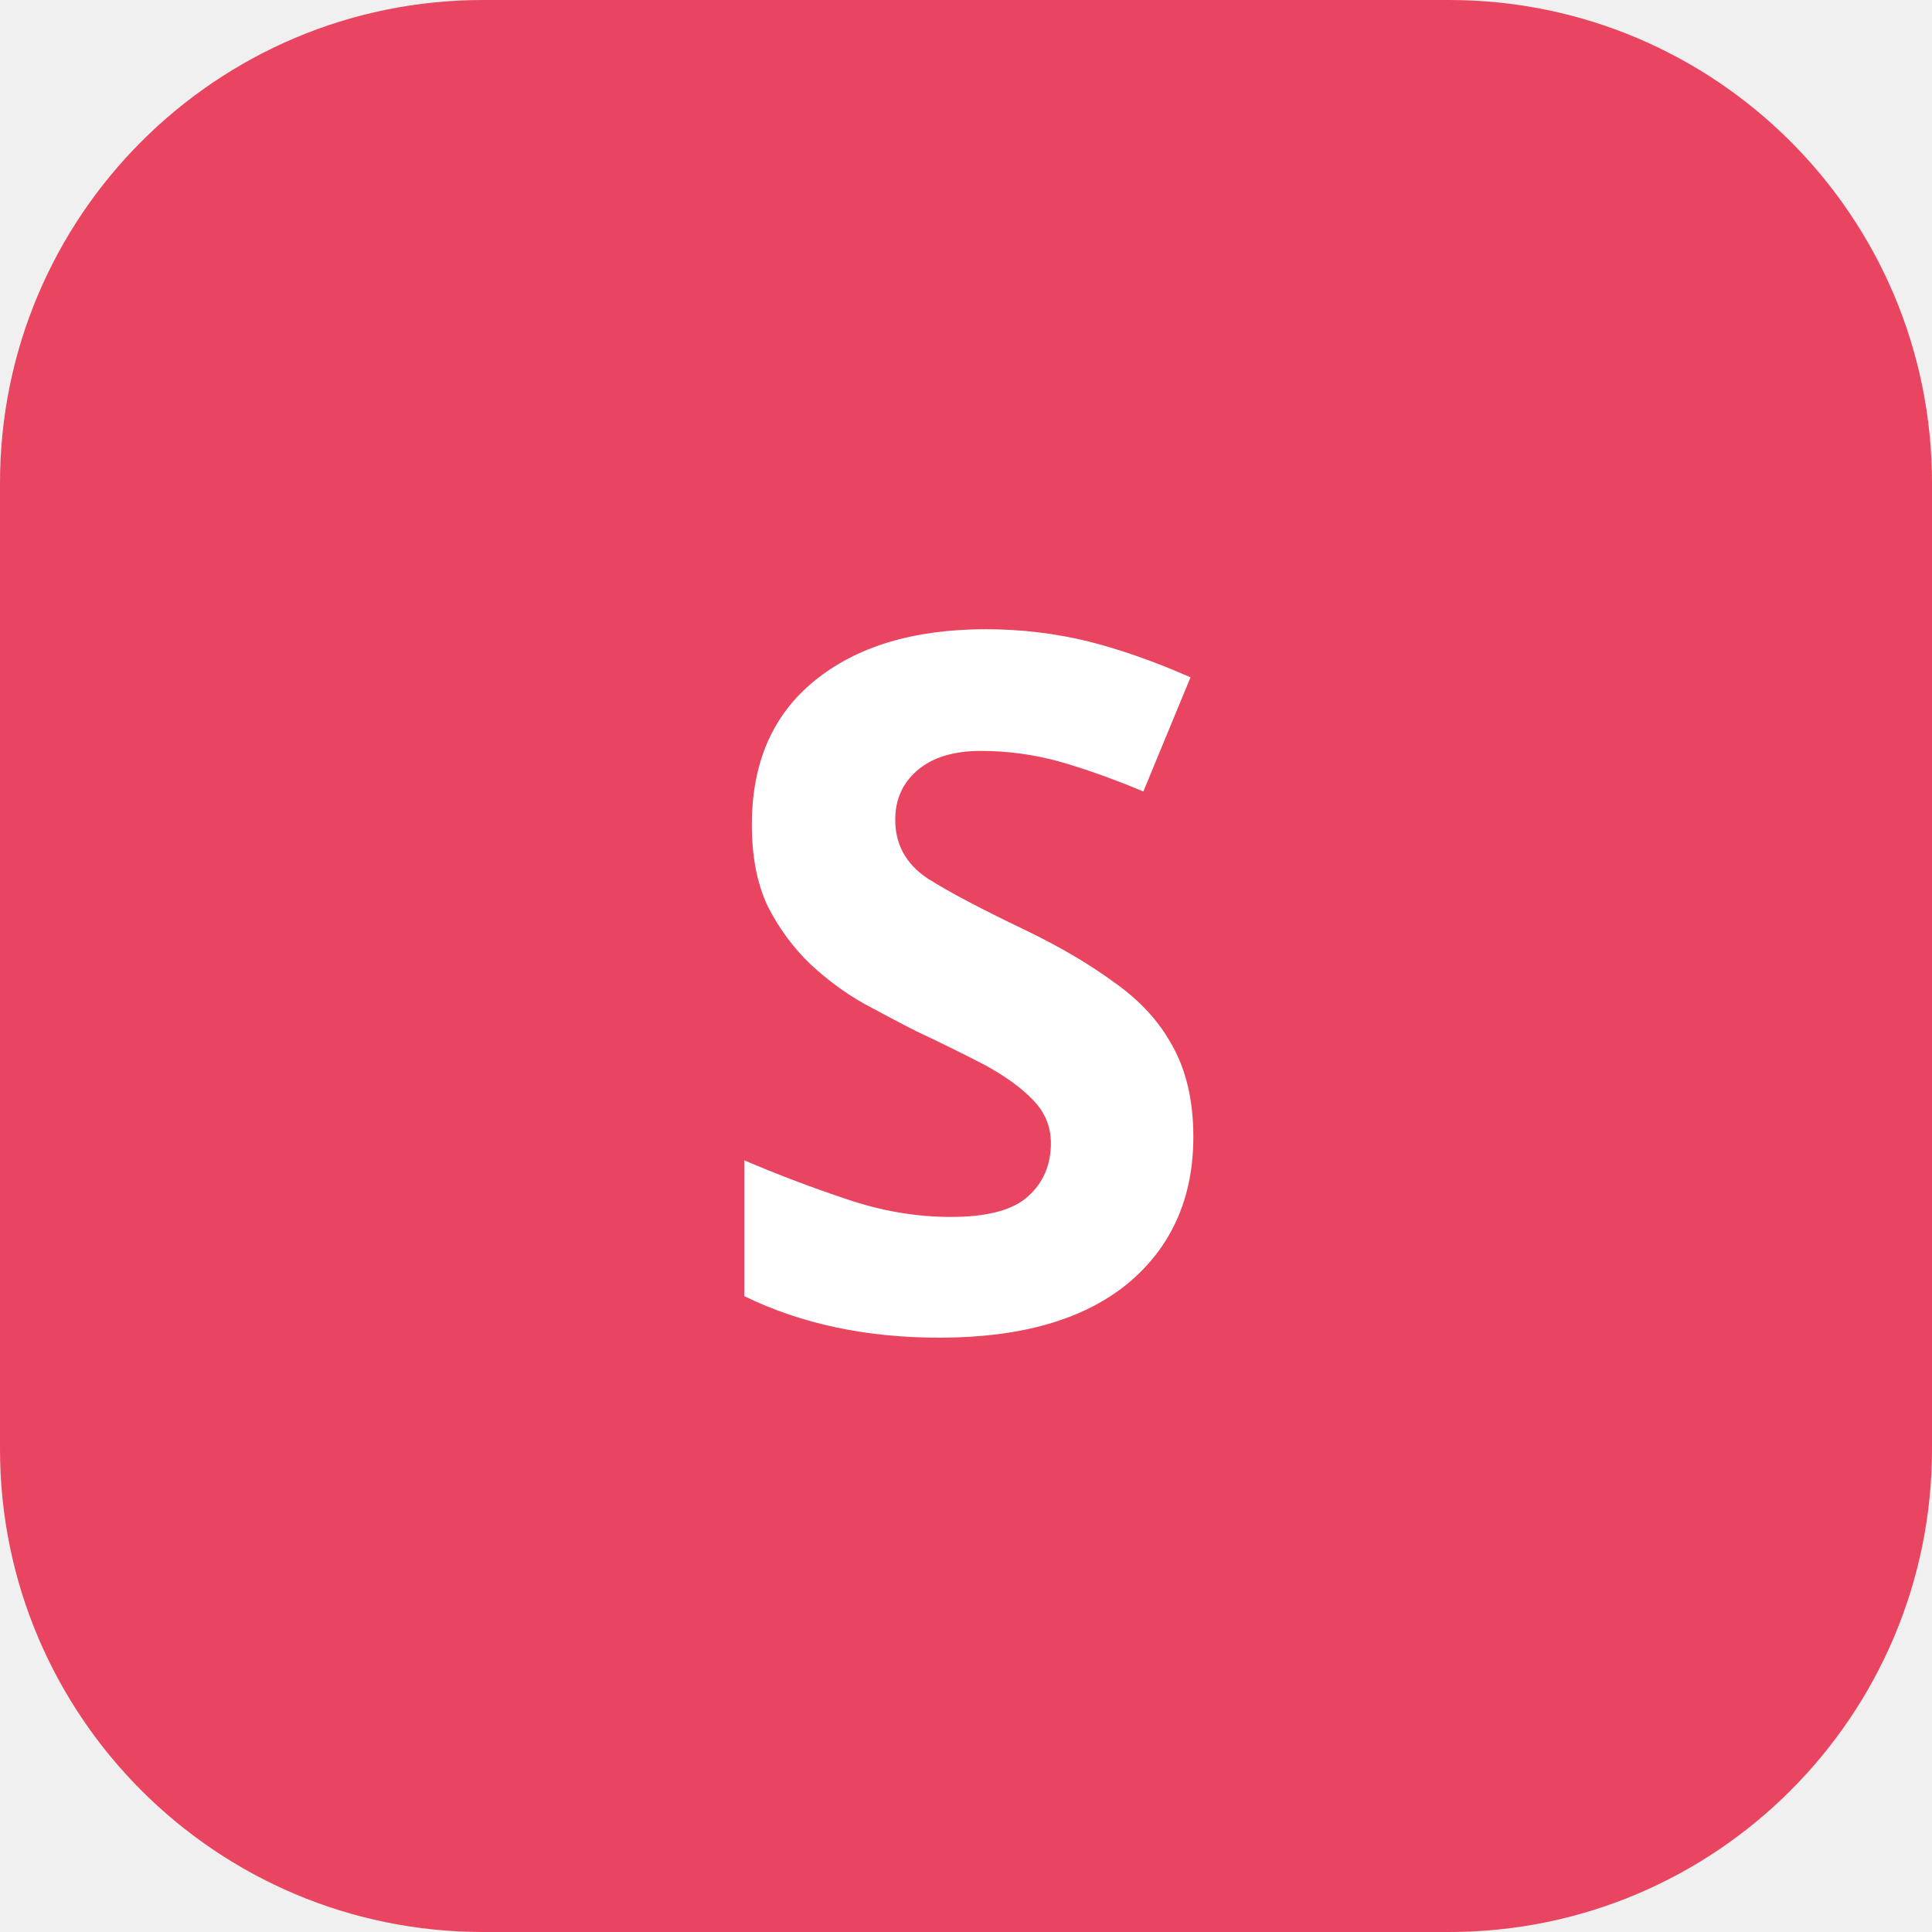
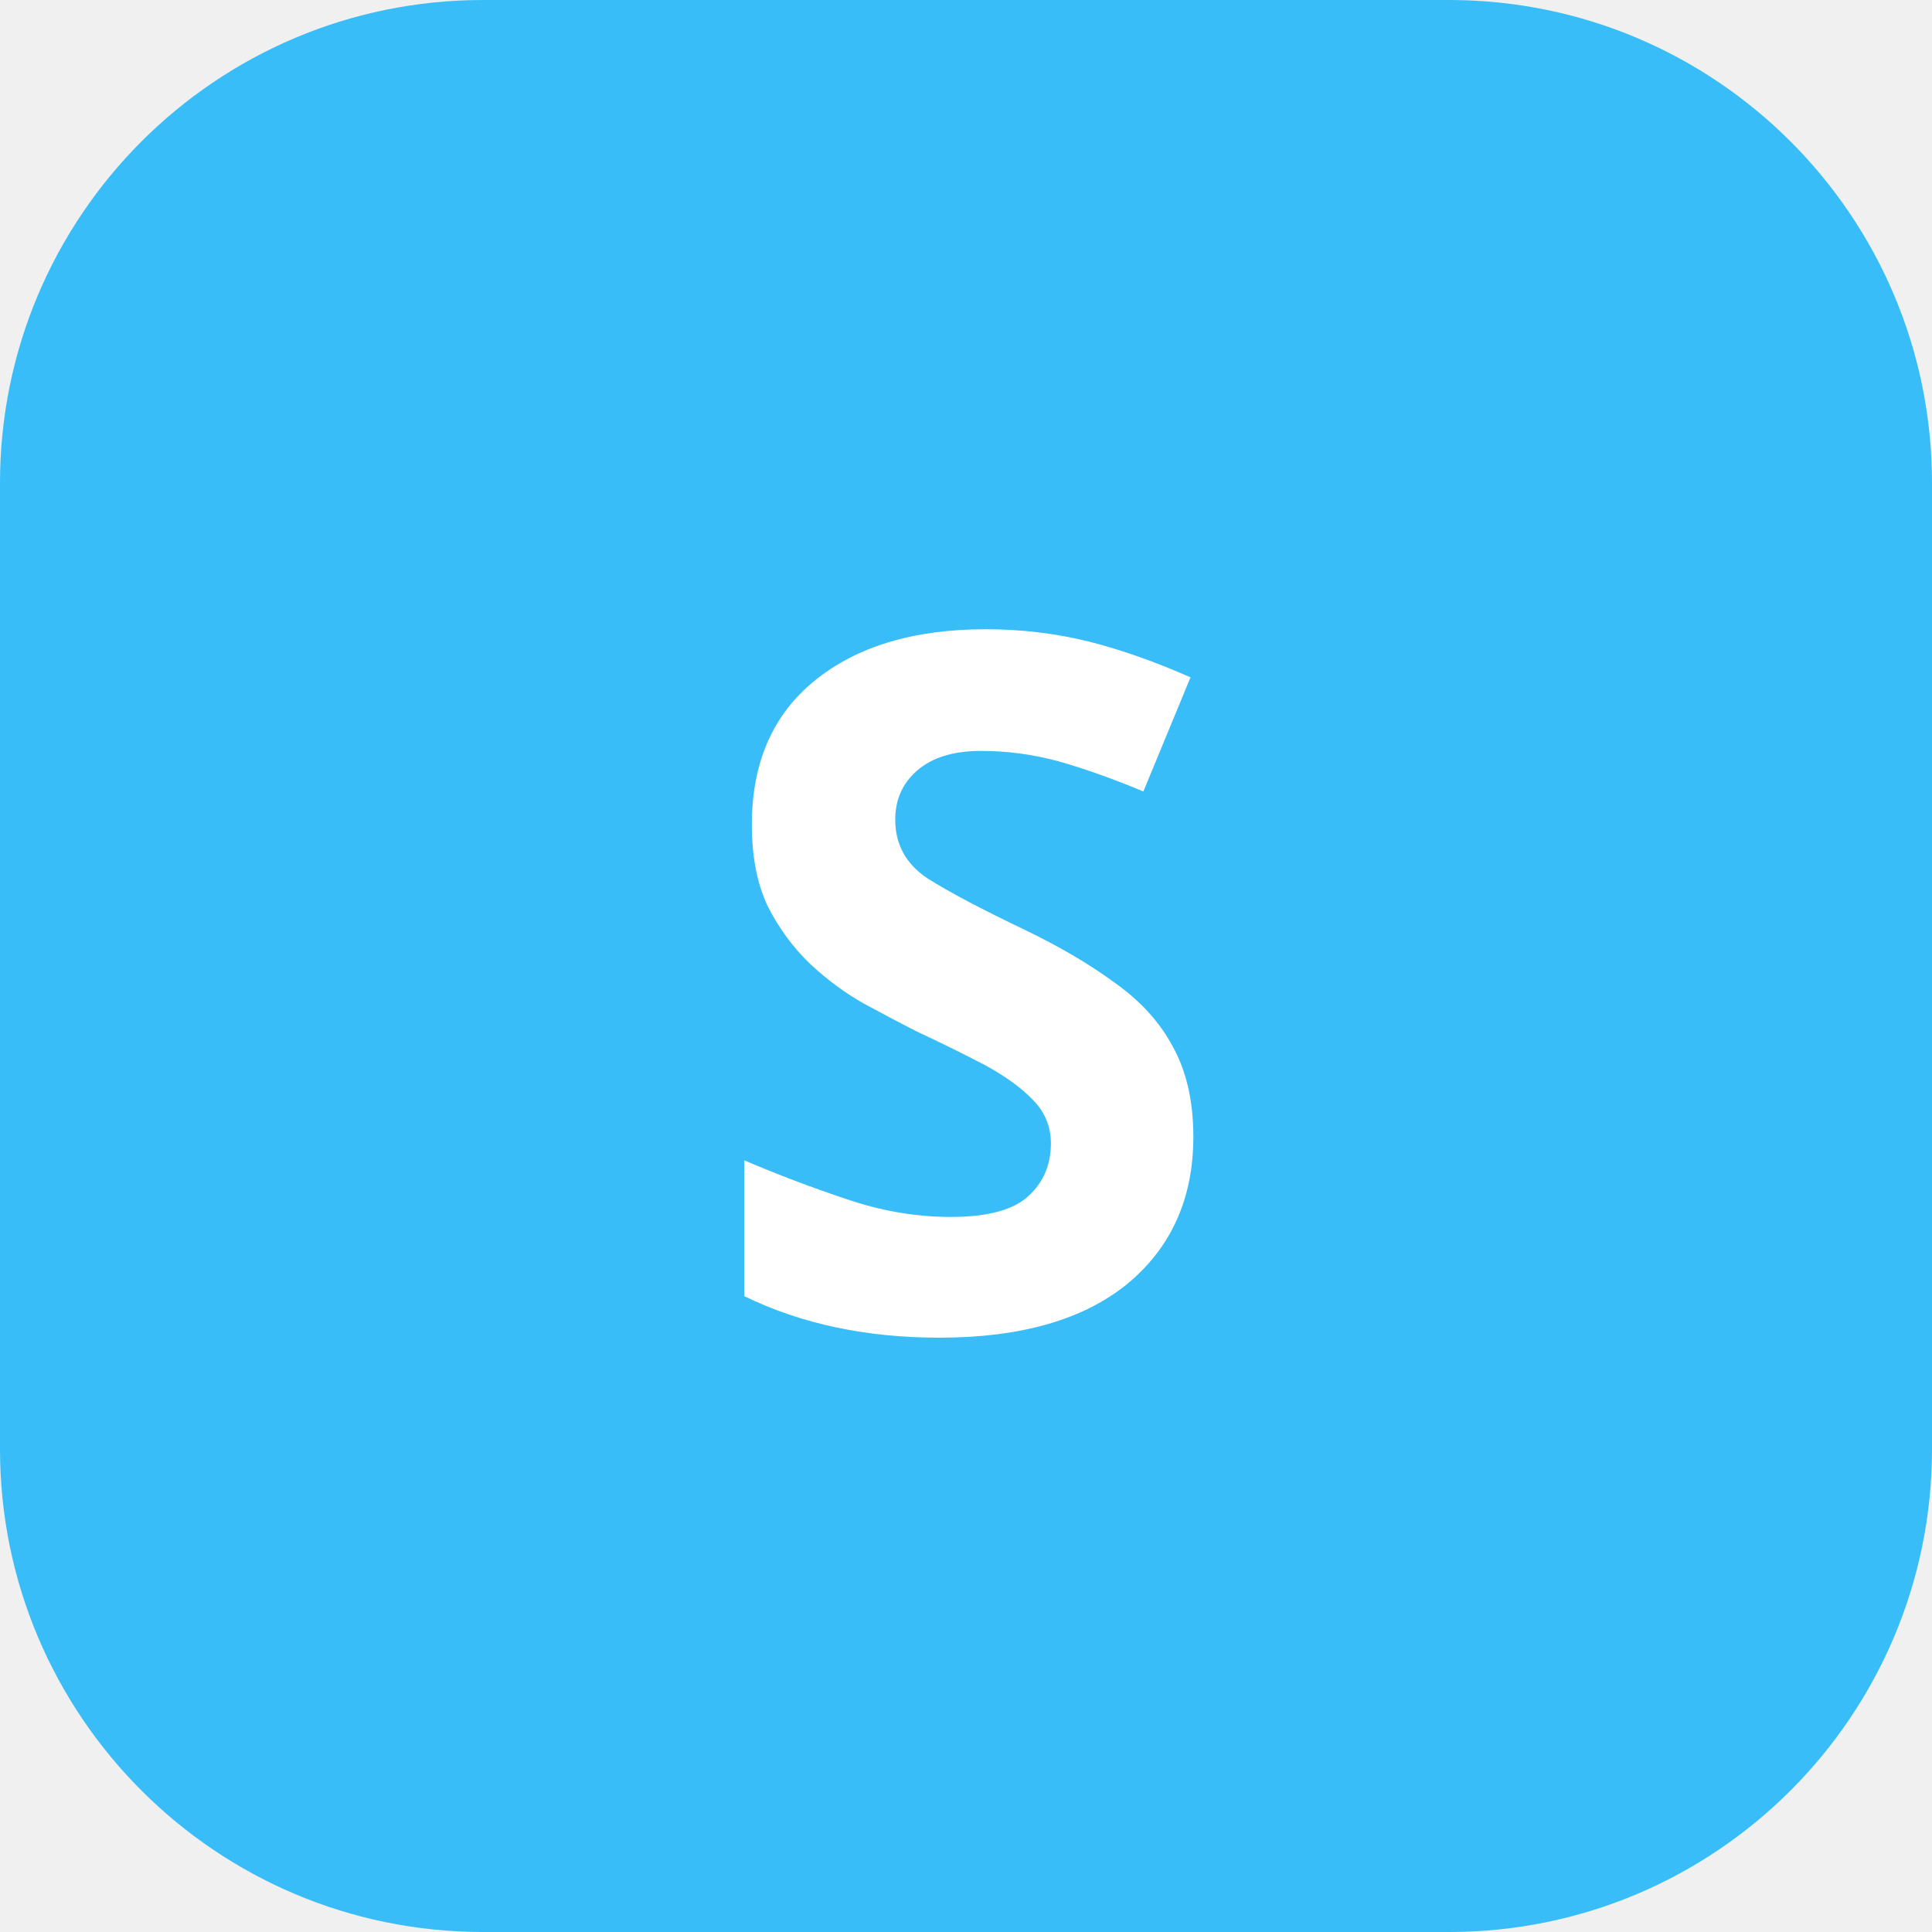
<svg xmlns="http://www.w3.org/2000/svg" viewBox="0 0 32 32">
-   <rect width="32" height="32" rx="8" fill="#e94560" />
+   <rect width="32" height="32" rx="8" fill="#38bdf8" />
  <text x="16" y="22" text-anchor="middle" font-family="system-ui,sans-serif" font-size="16" font-weight="700" fill="#fff">S</text>
</svg>
